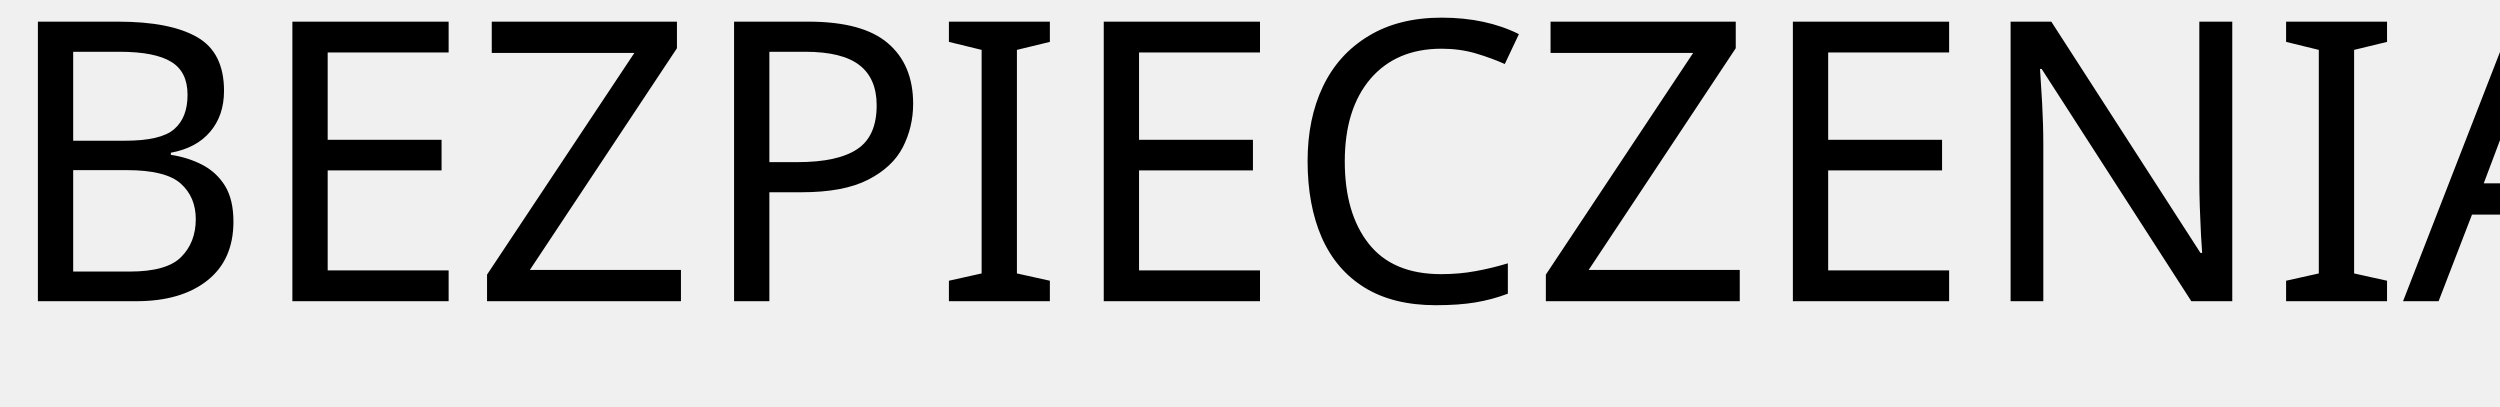
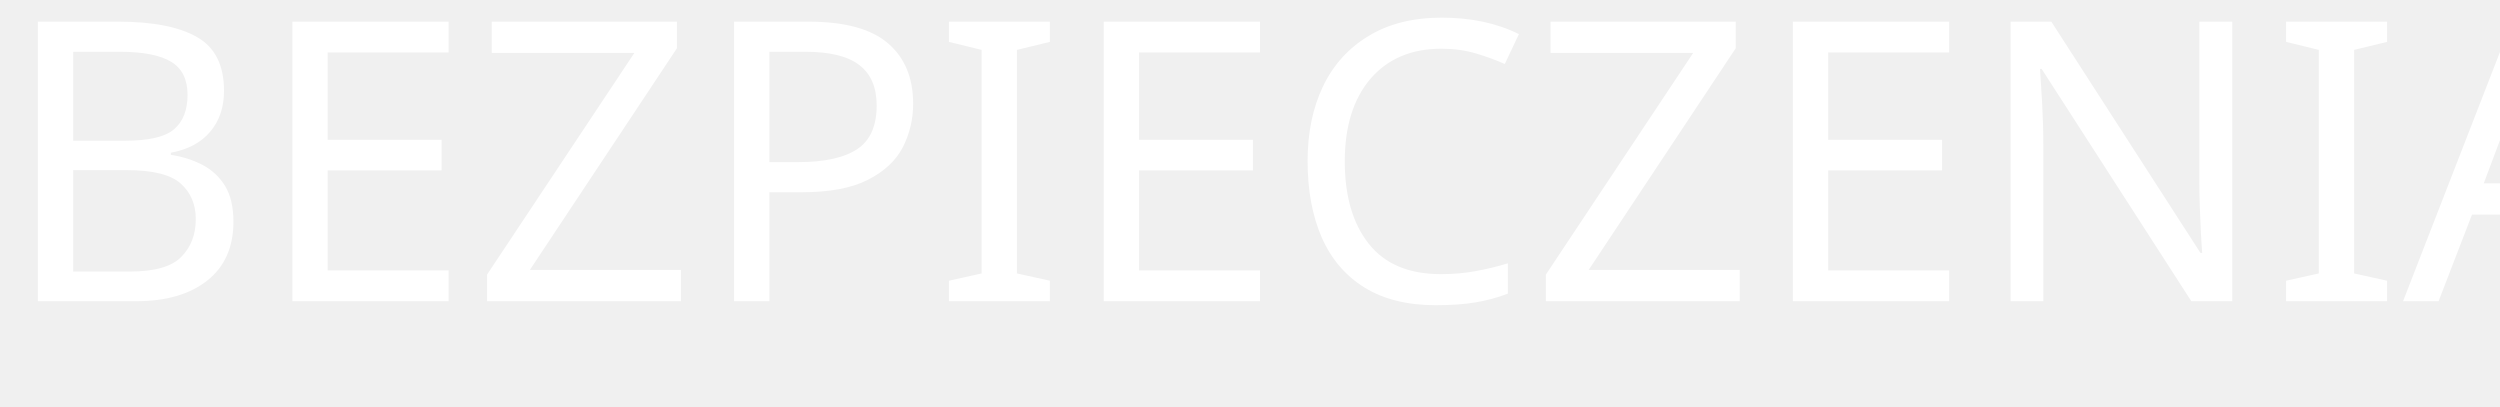
<svg xmlns="http://www.w3.org/2000/svg" width="166" height="27" viewBox="0 0 166 27">
  <defs>
    <style>
      .cls-1 {
        font-size: 26px;
        font-family: MyriadPro-Regular, Myriad Pro;
+         fill: white;
      }
    </style>
  </defs>
  <text id="bezpieczenia" class="cls-1">
    <tspan x="0" y="20">BEZPIECZENIA</tspan>
  </text>
</svg>
